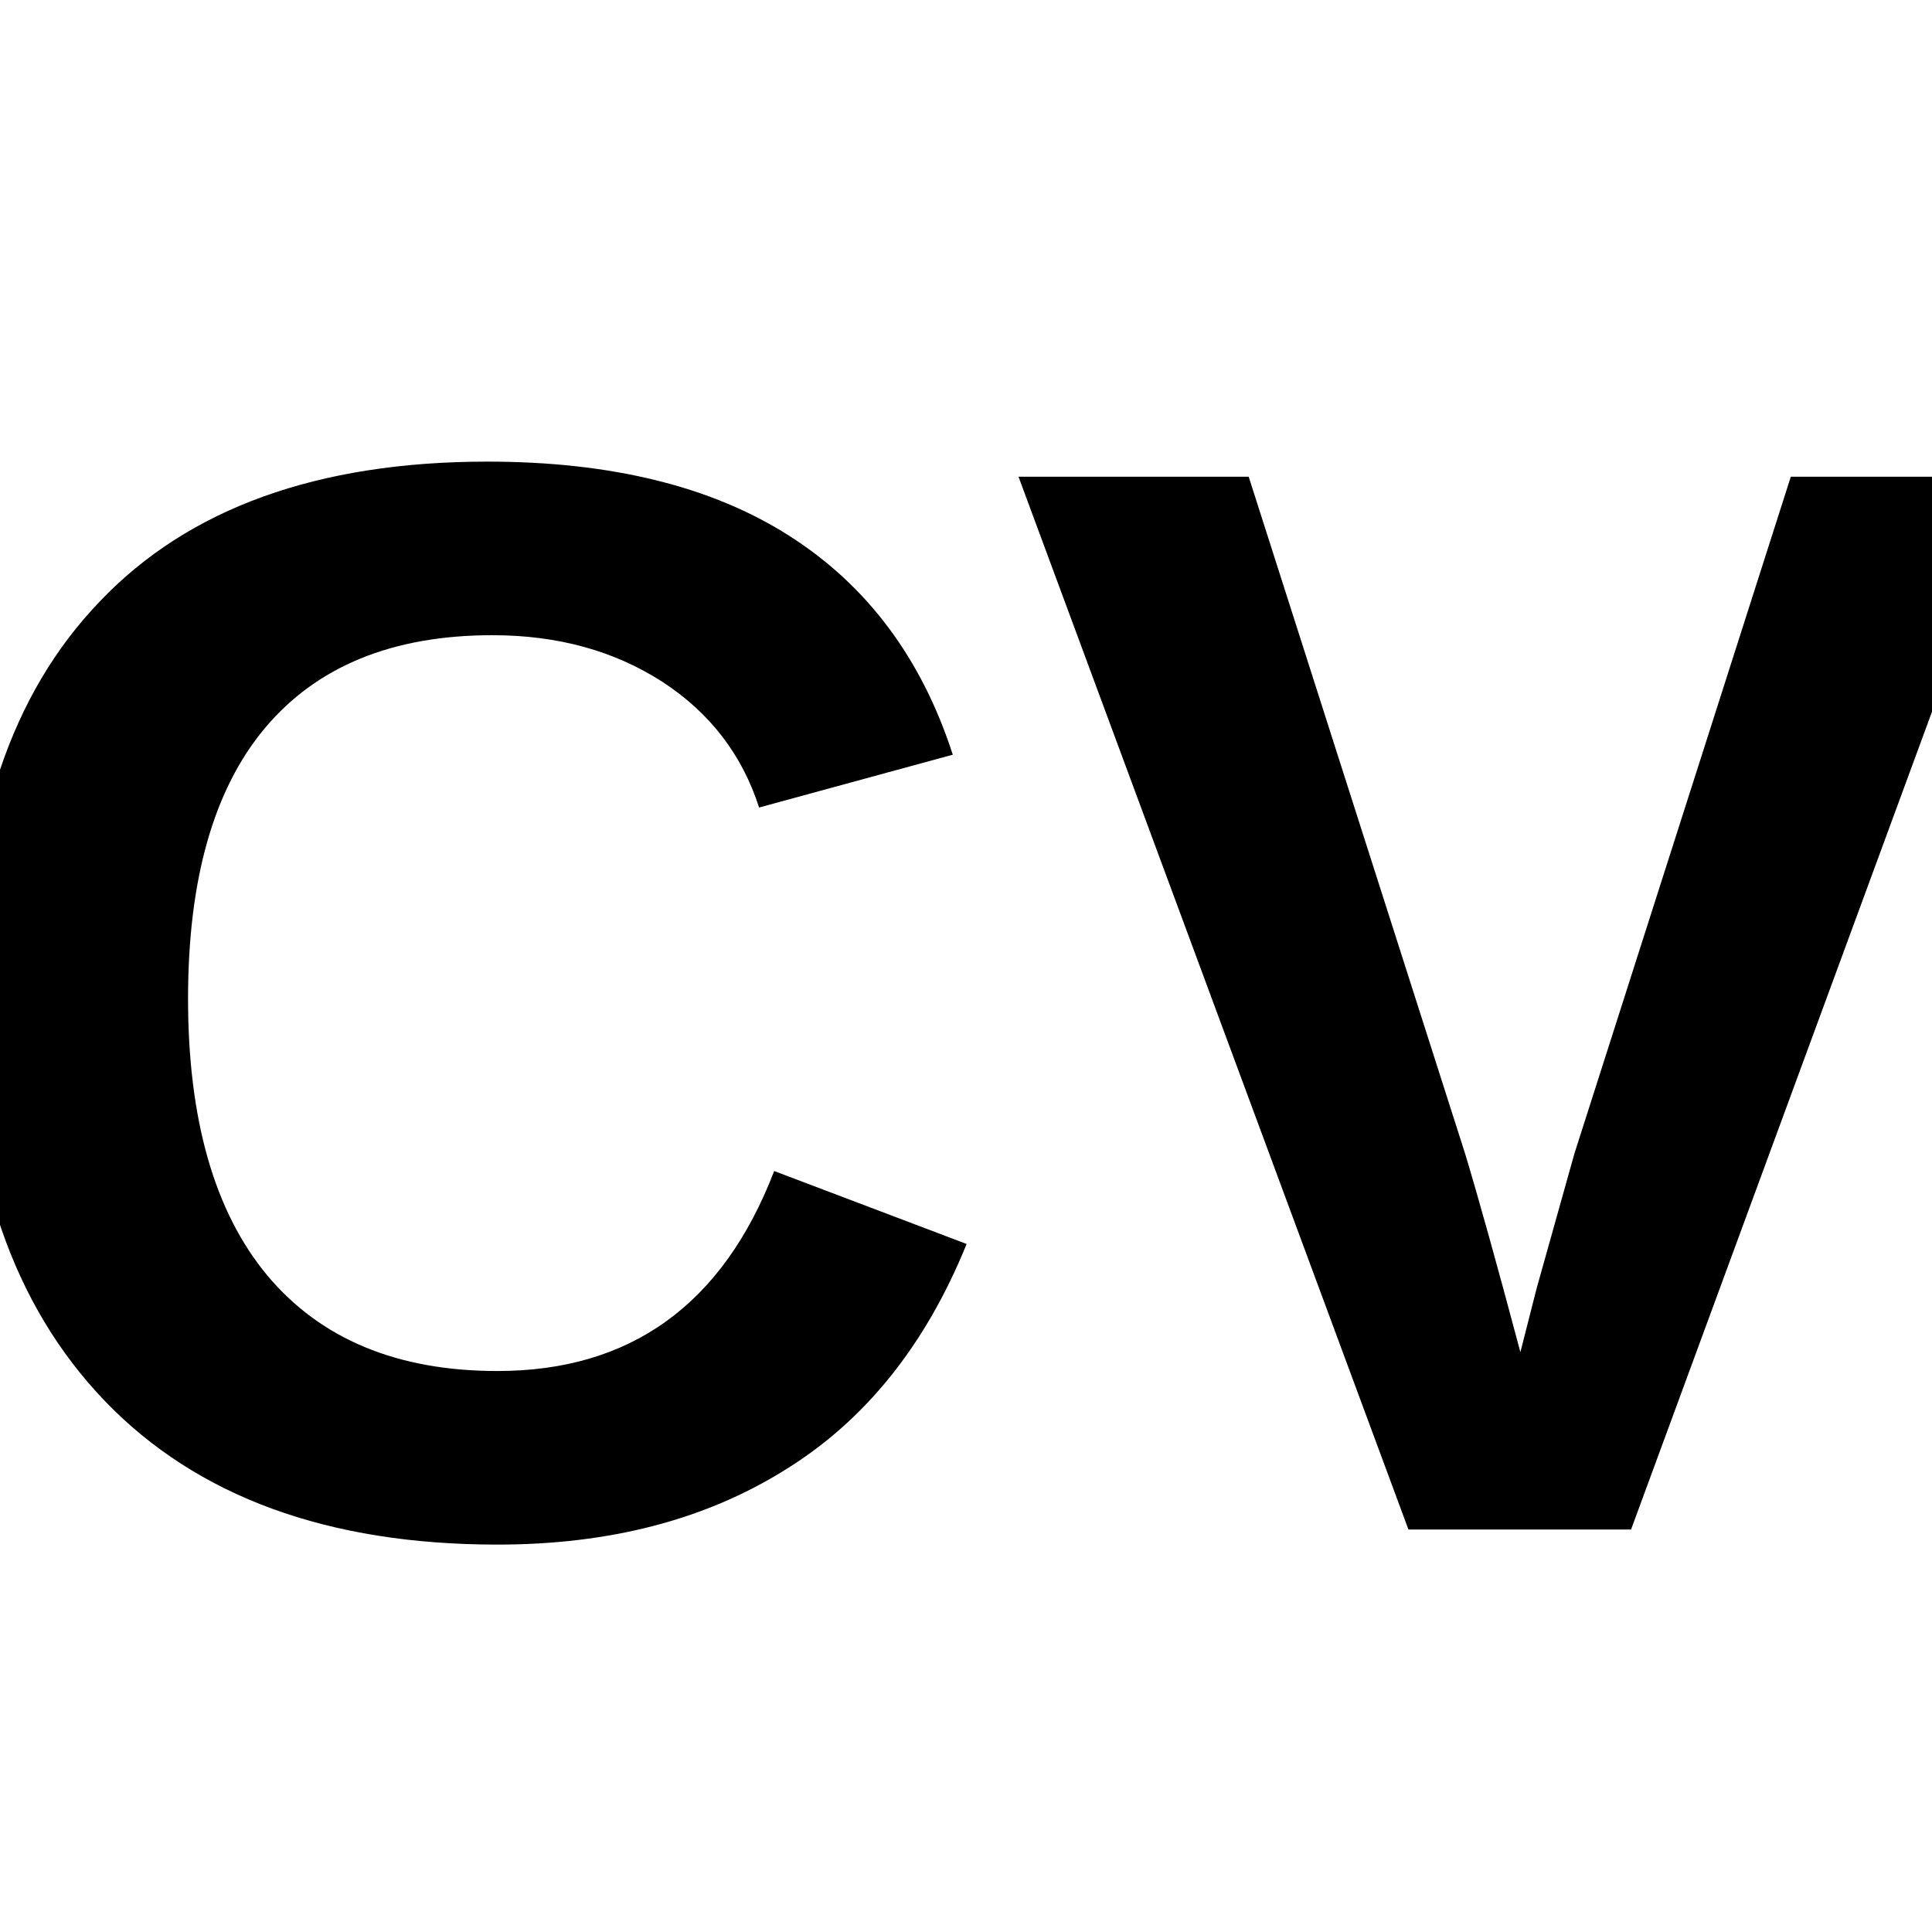
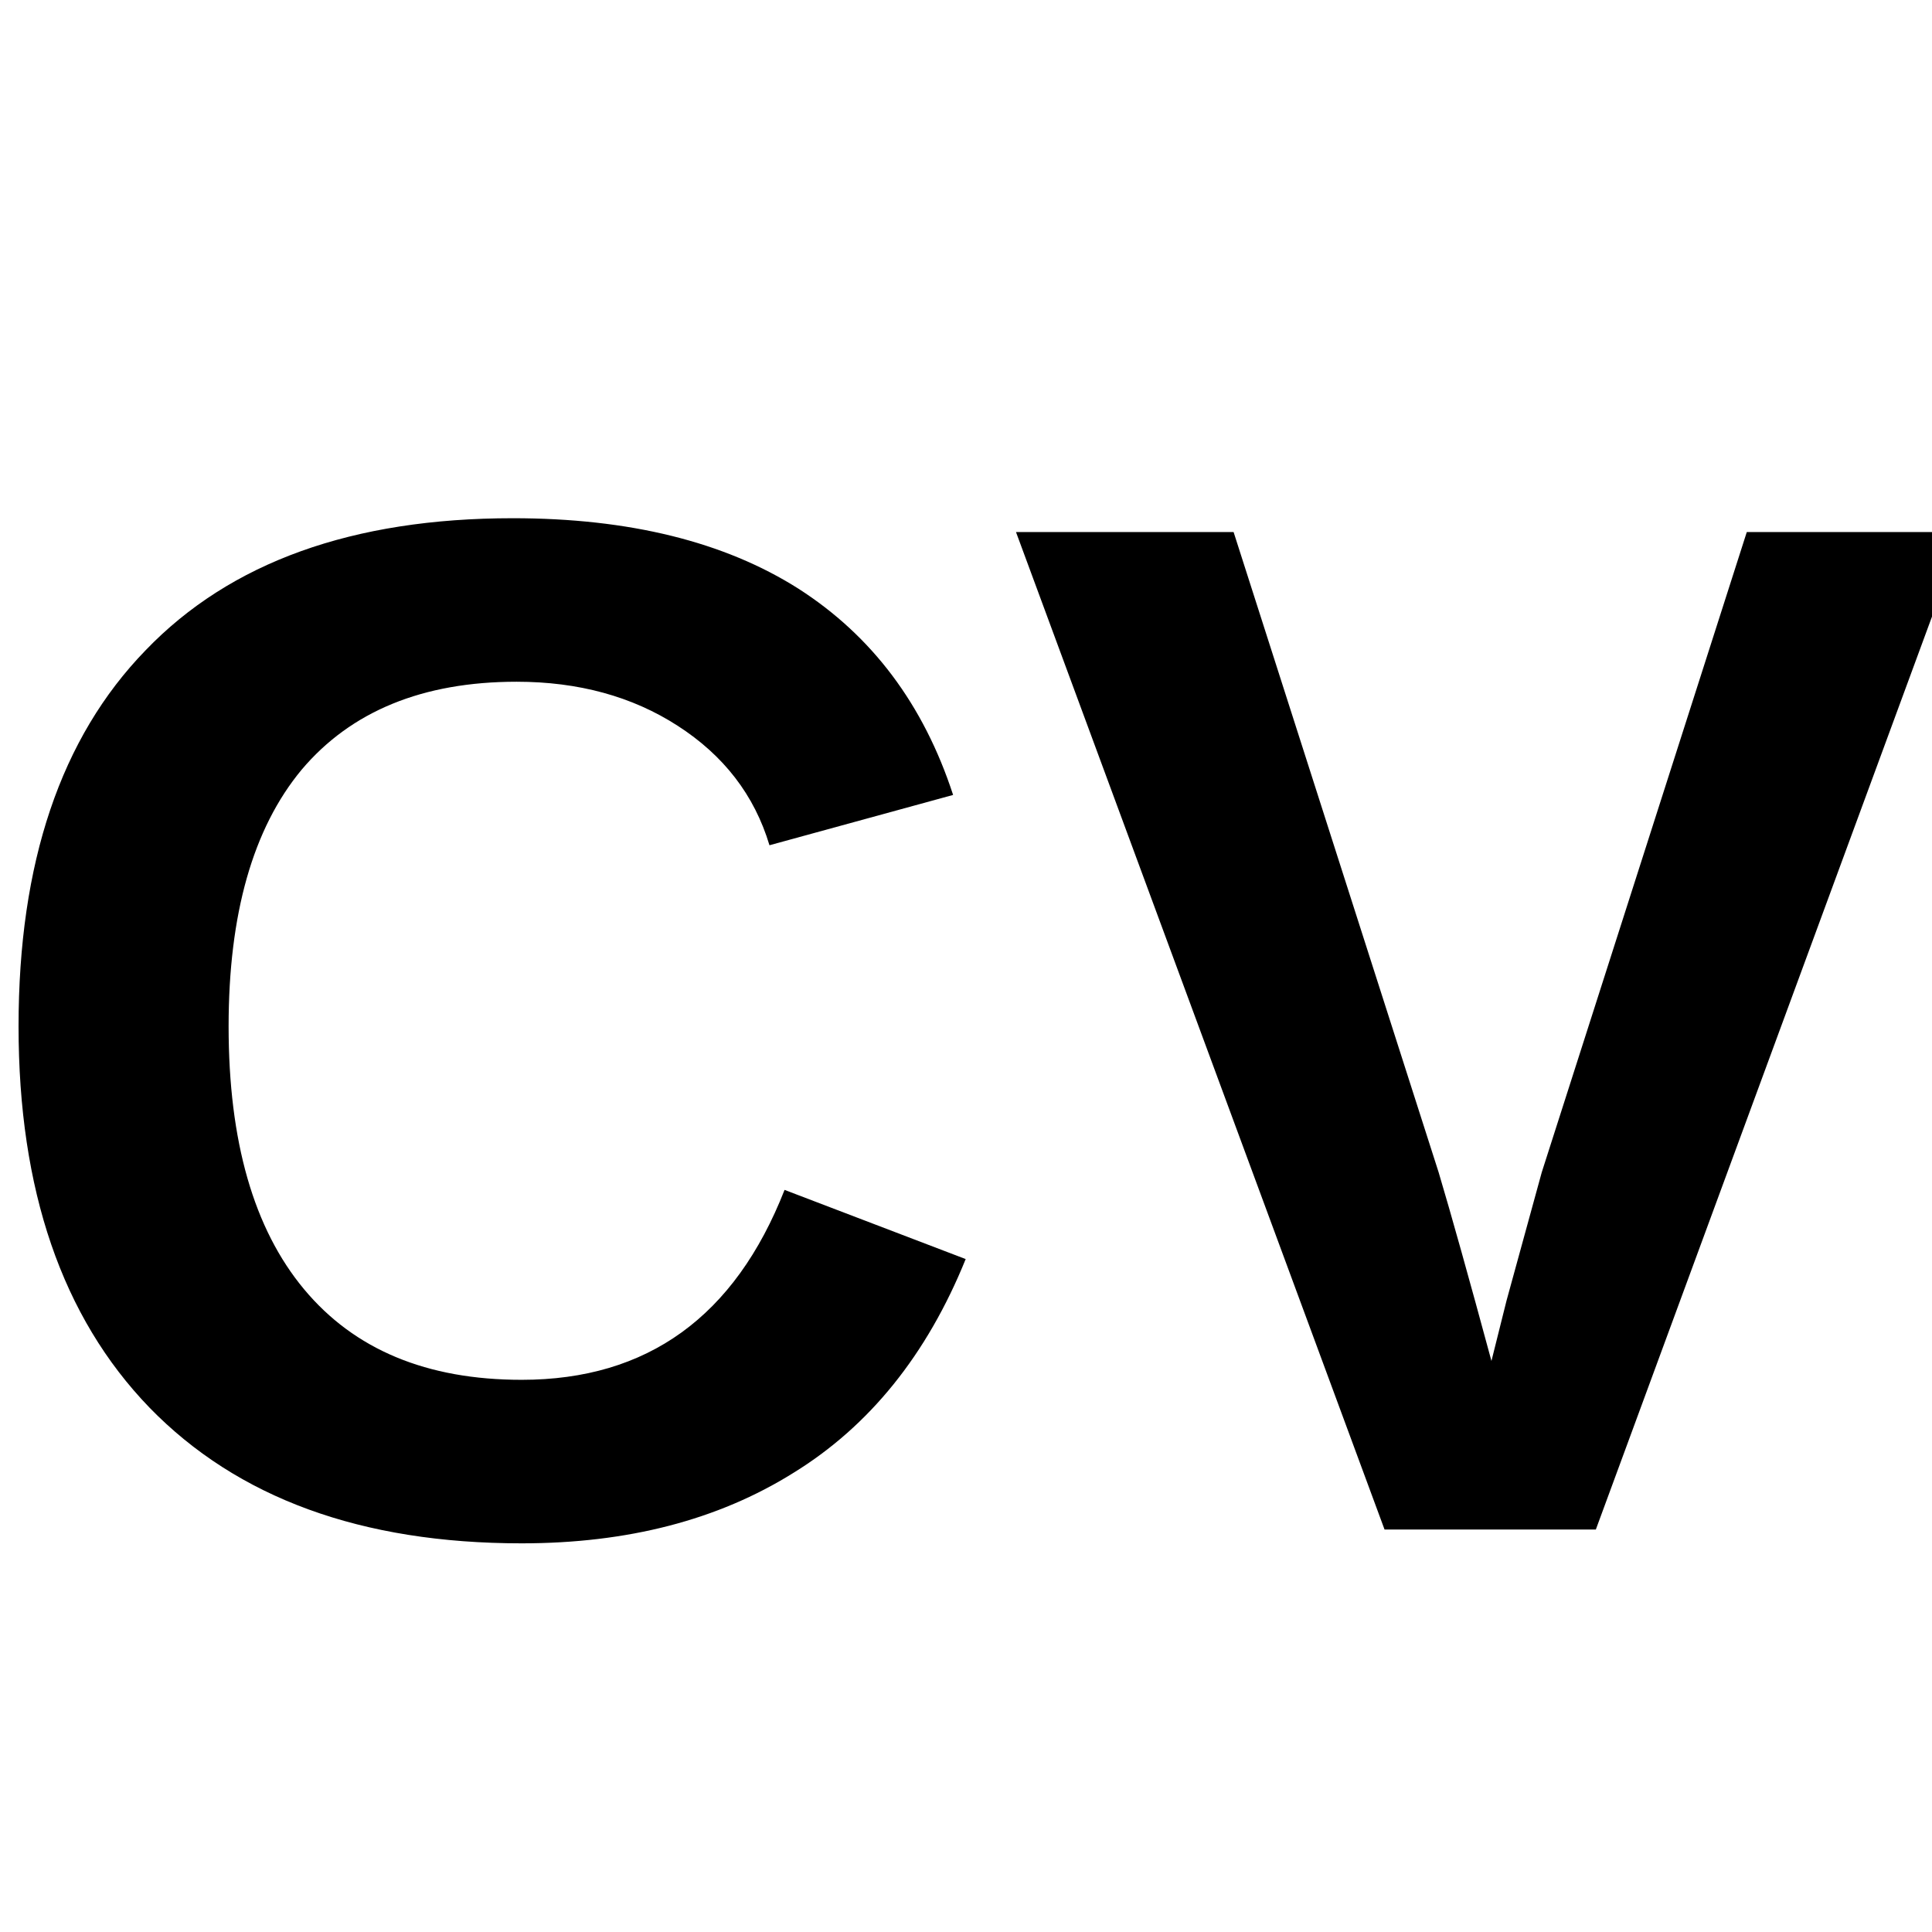
<svg xmlns="http://www.w3.org/2000/svg" viewBox="0 0 24 24" width="24" height="24">
-   <text x="12" y="19" font-family="Arial, Helvetica, sans-serif" font-size="19" font-weight="bold" text-anchor="middle" fill="currentColor">CV</text>
+   <text x="12" y="19" font-family="Arial, Helvetica, sans-serif" font-size="18" font-weight="bold" text-anchor="middle" fill="currentColor">CV</text>
</svg>
